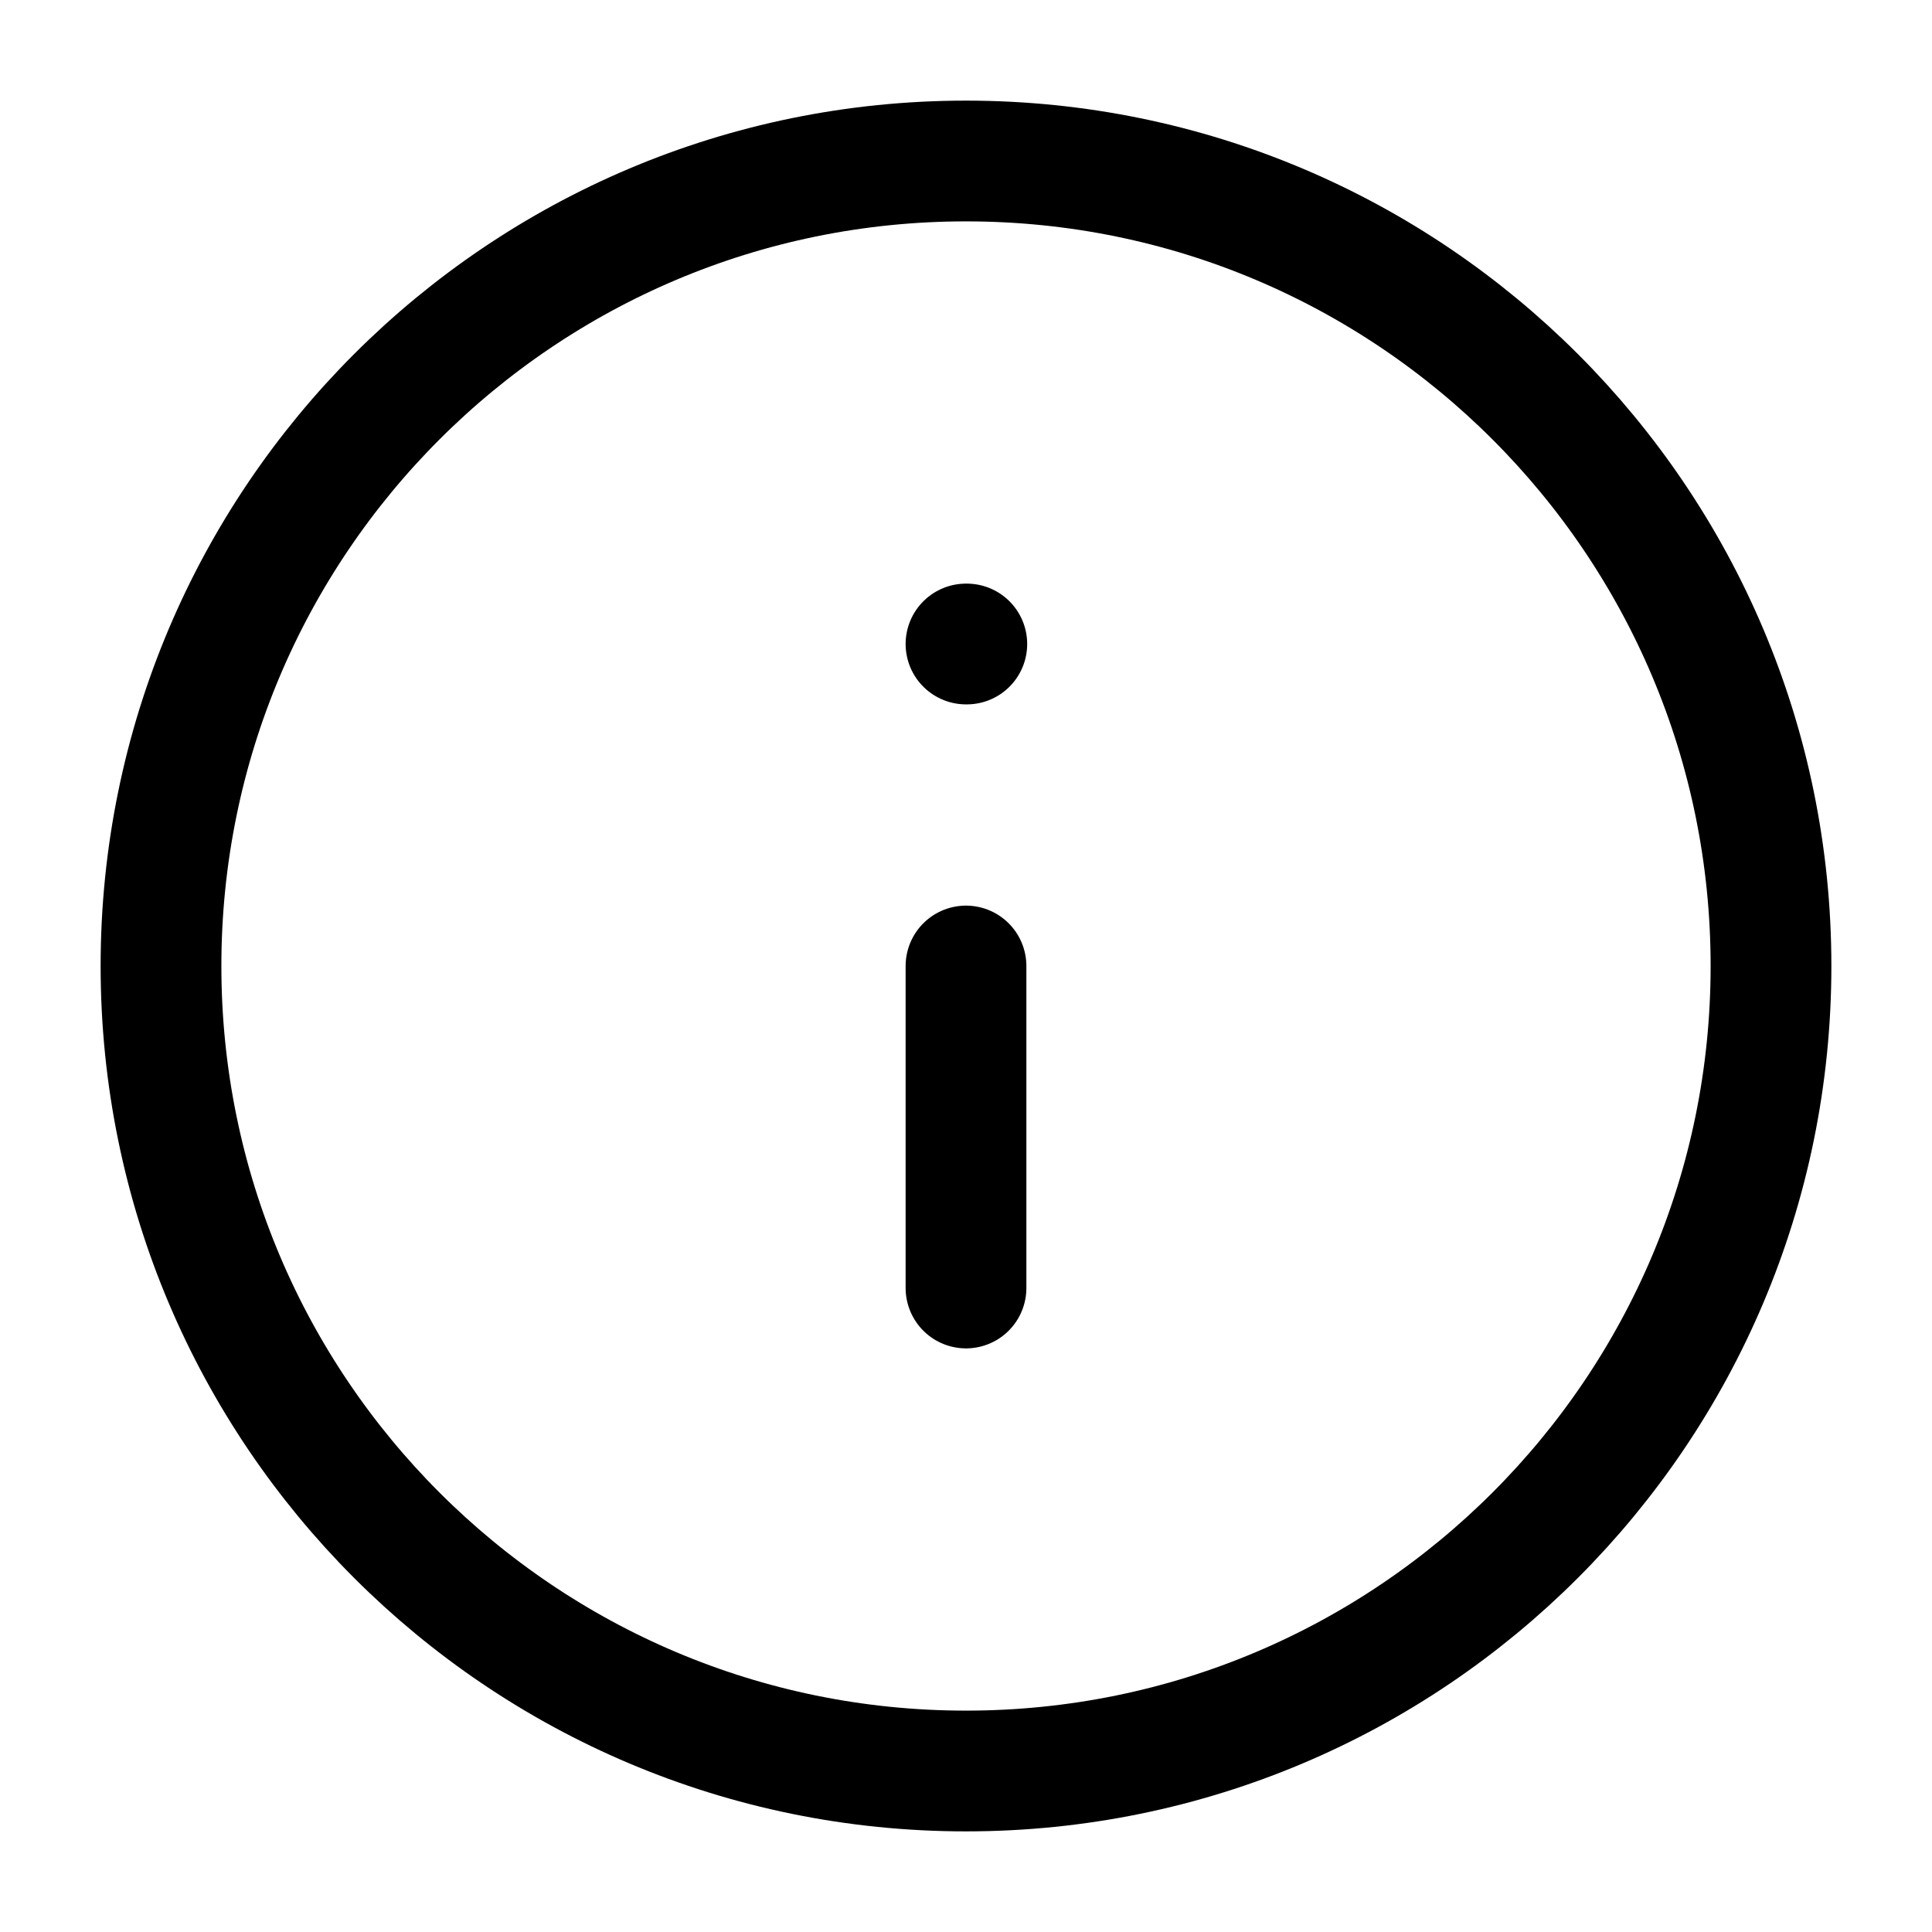
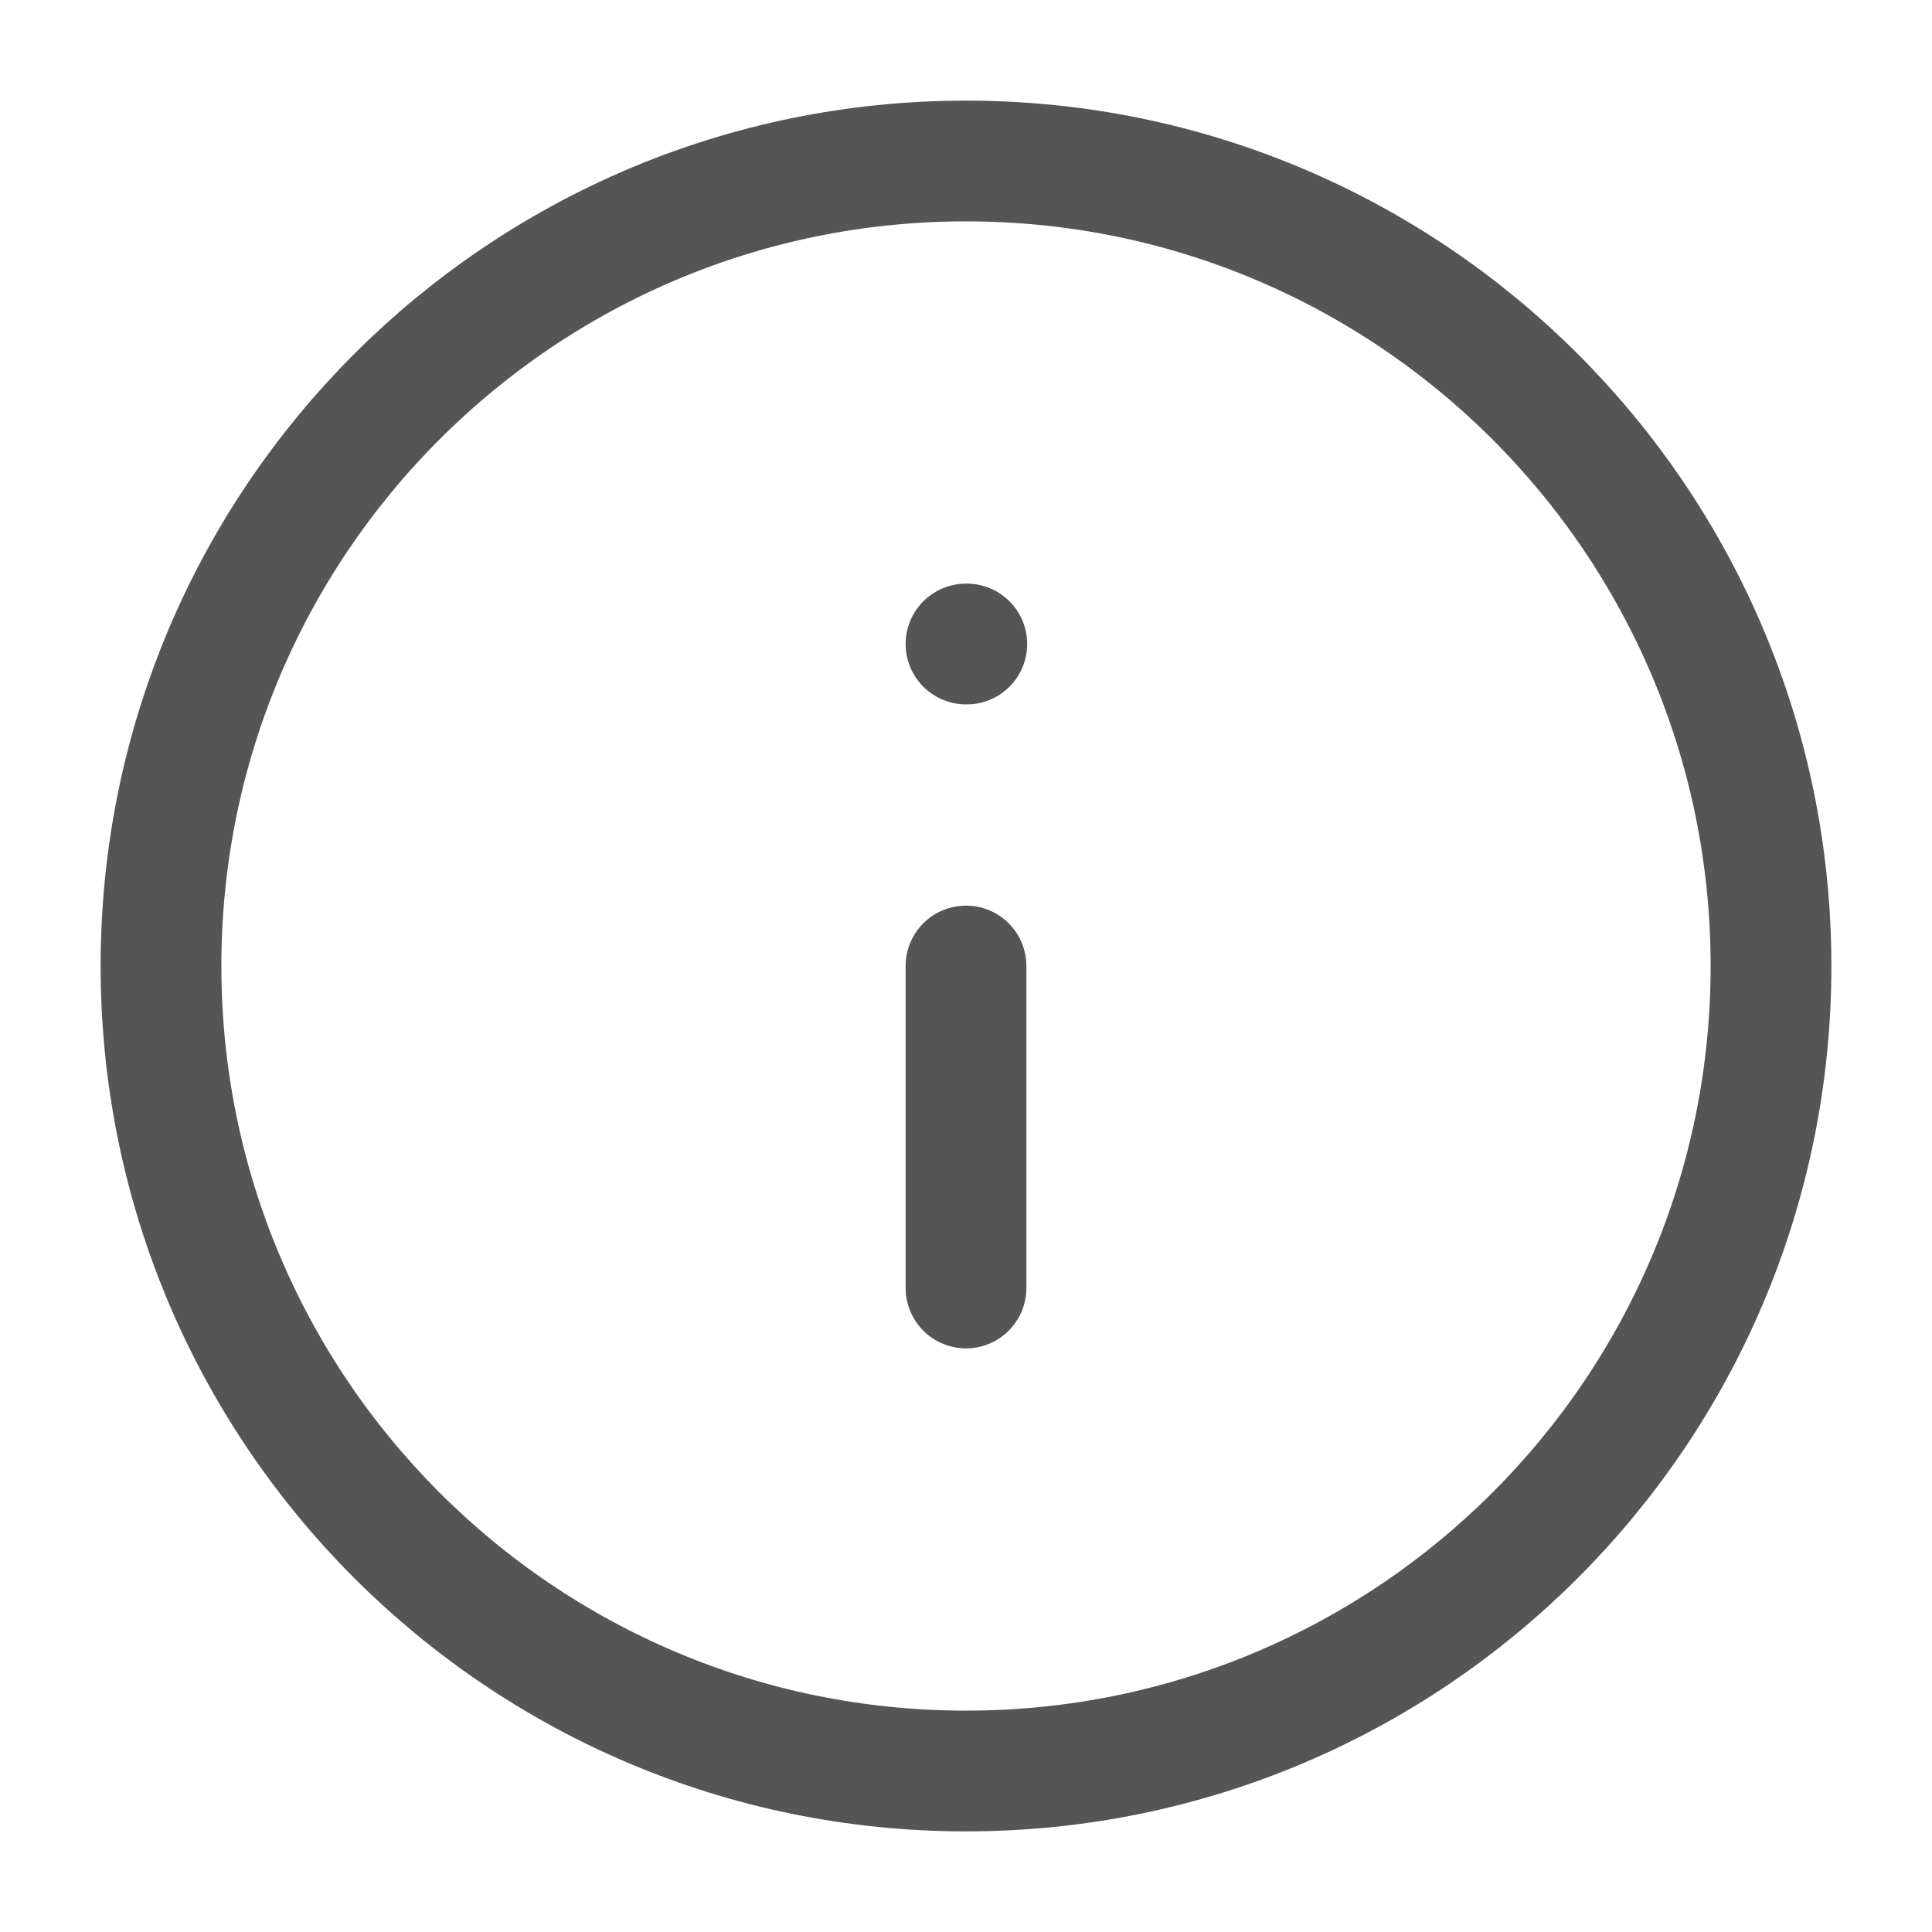
- <svg xmlns="http://www.w3.org/2000/svg" width="40" height="40" viewBox="0 0 24 24" fill="none" stroke="#000" stroke-width="1.5" stroke-linecap="round" stroke-linejoin="round" class="feather feather-info">
+ <svg xmlns="http://www.w3.org/2000/svg" width="40" height="40" viewBox="0 0 24 24" fill="none" stroke="#555" stroke-width="1.5" stroke-linecap="round" stroke-linejoin="round" class="feather feather-info">
  <circle cx="12" cy="12" r="10" />
  <line x1="12" y1="16" x2="12" y2="12" />
  <line x1="12" y1="8" x2="12.01" y2="8" />
</svg>
